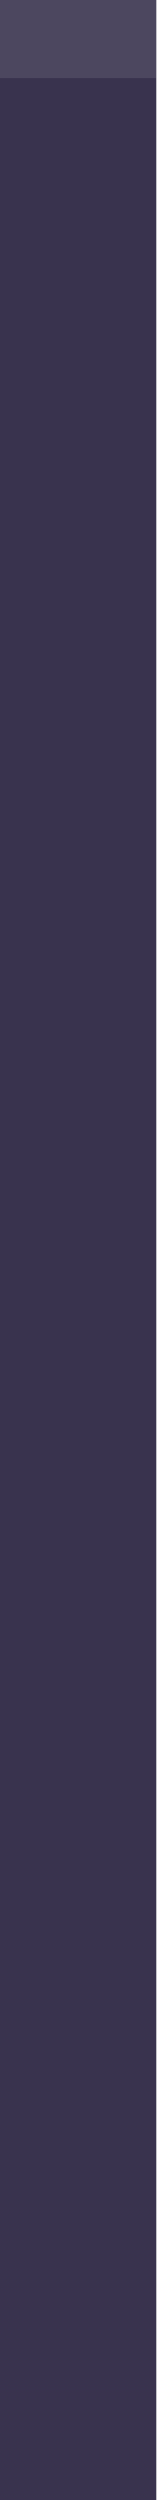
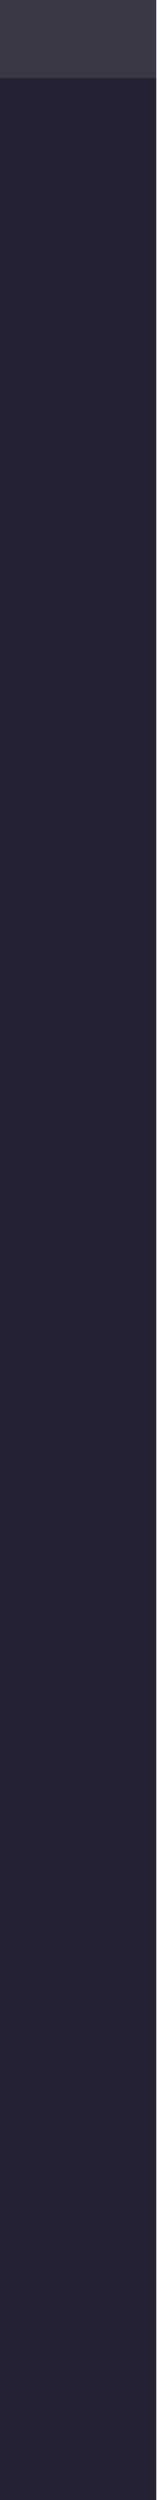
<svg xmlns="http://www.w3.org/2000/svg" width="2" height="32" viewBox="0 0 2 32">
-   <rect width="2" height="32" fill="#39334e" />
+   <rect width="2" height="32" fill="#262133" />
  <rect width="2" height="1" fill="#ffffff" fill-opacity=".1" />
</svg>
